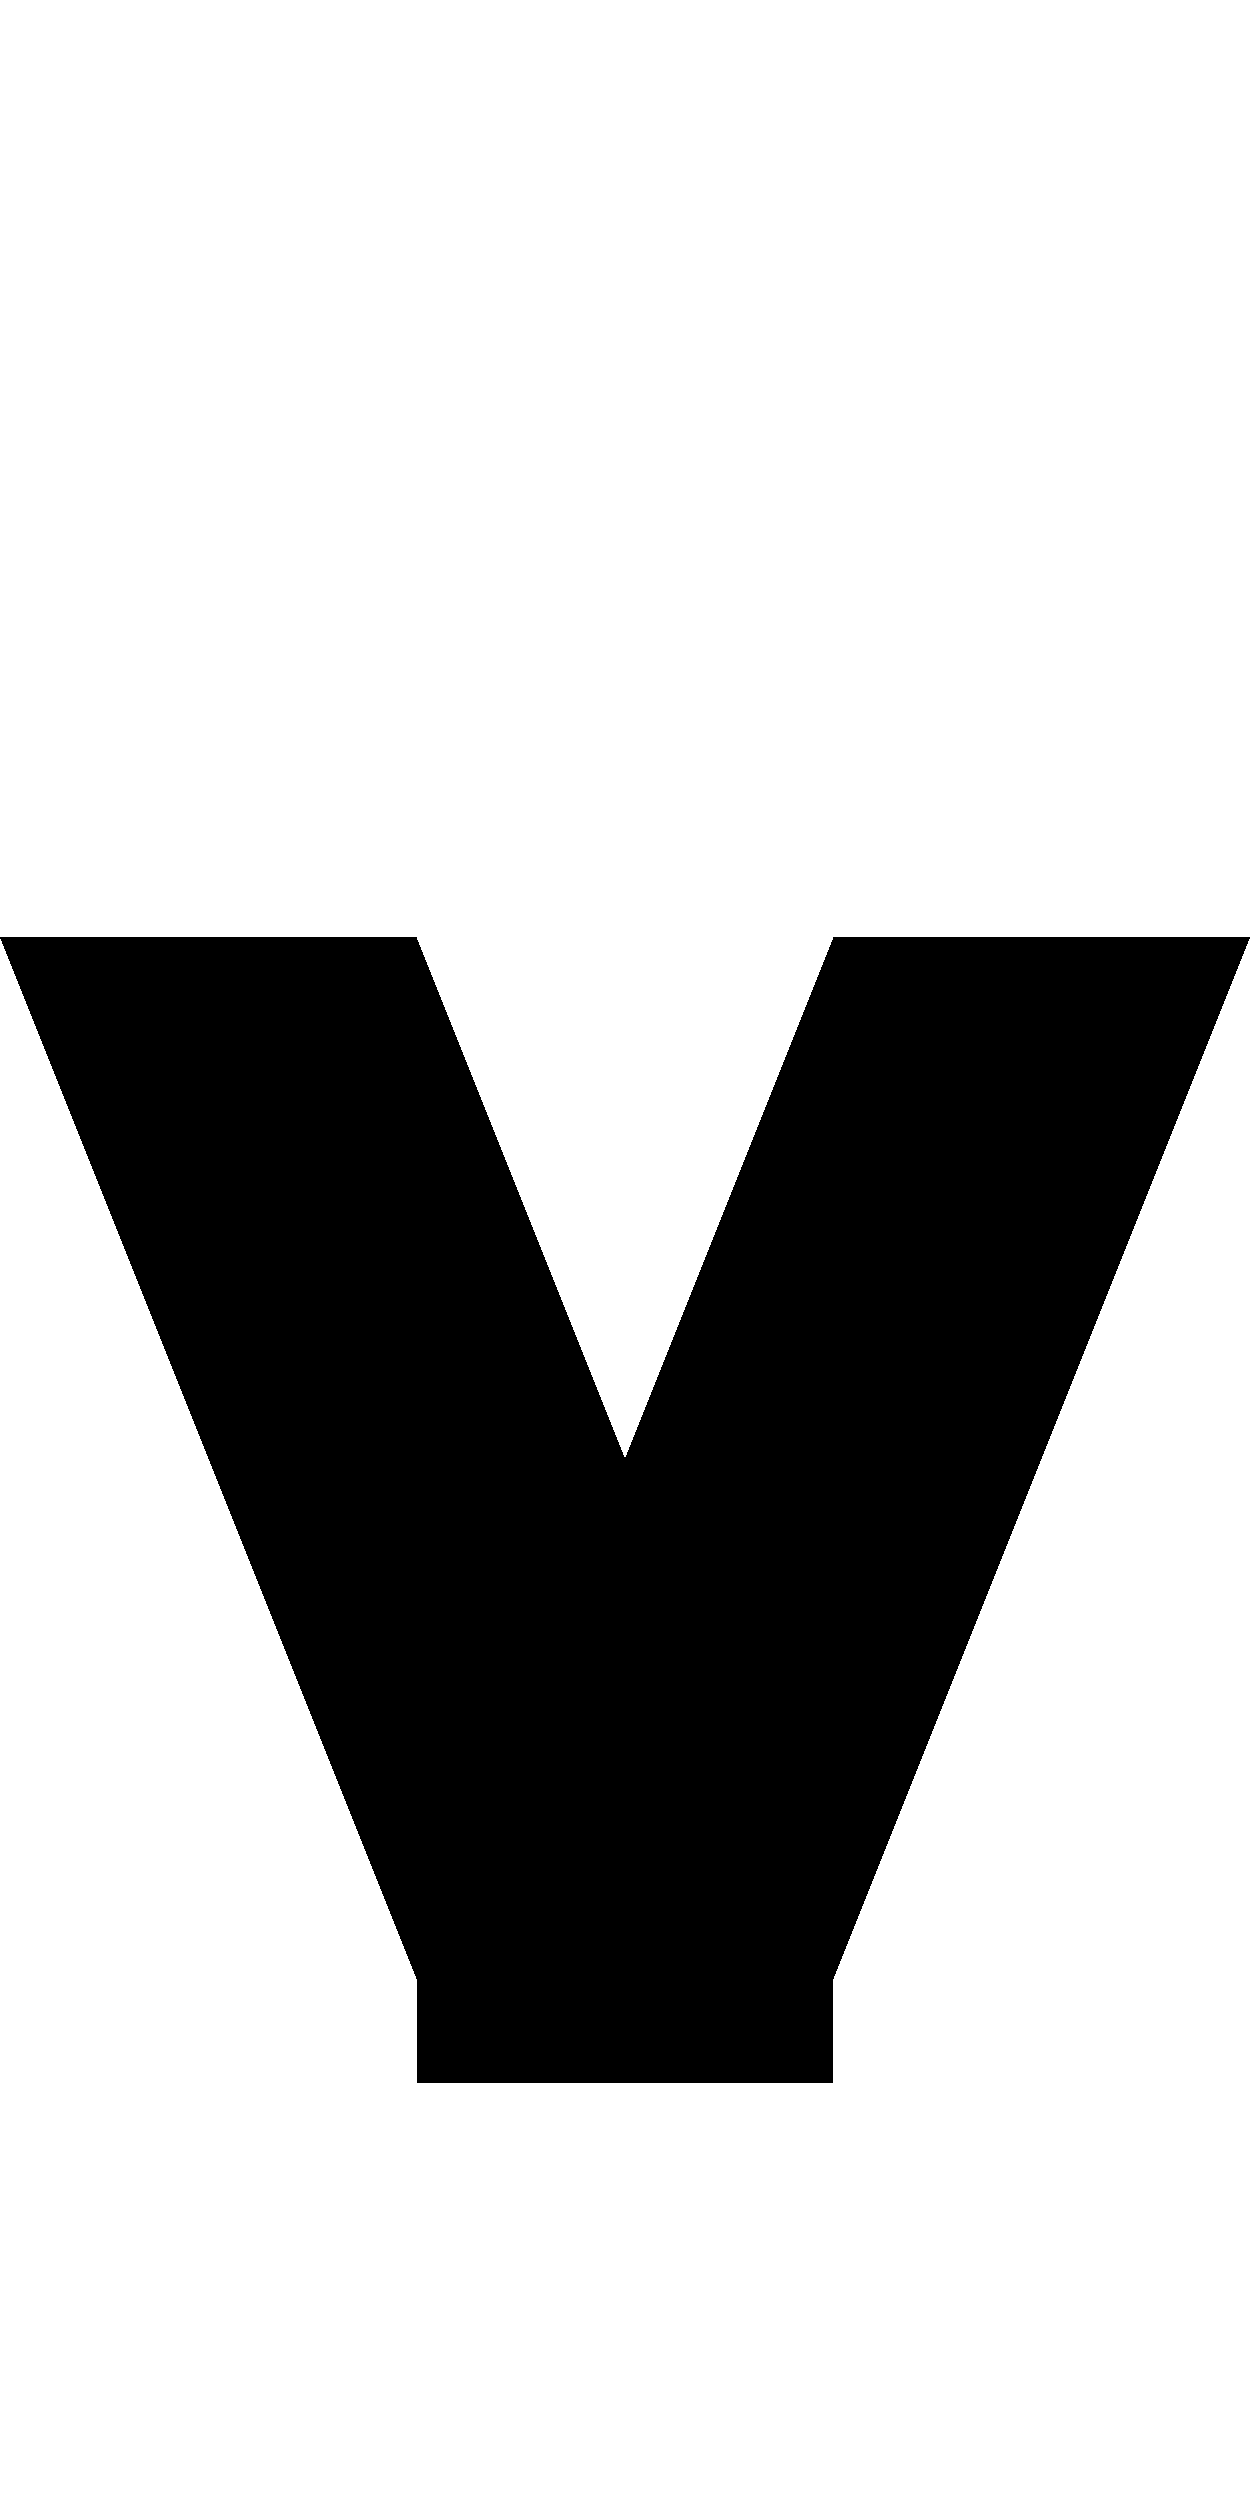
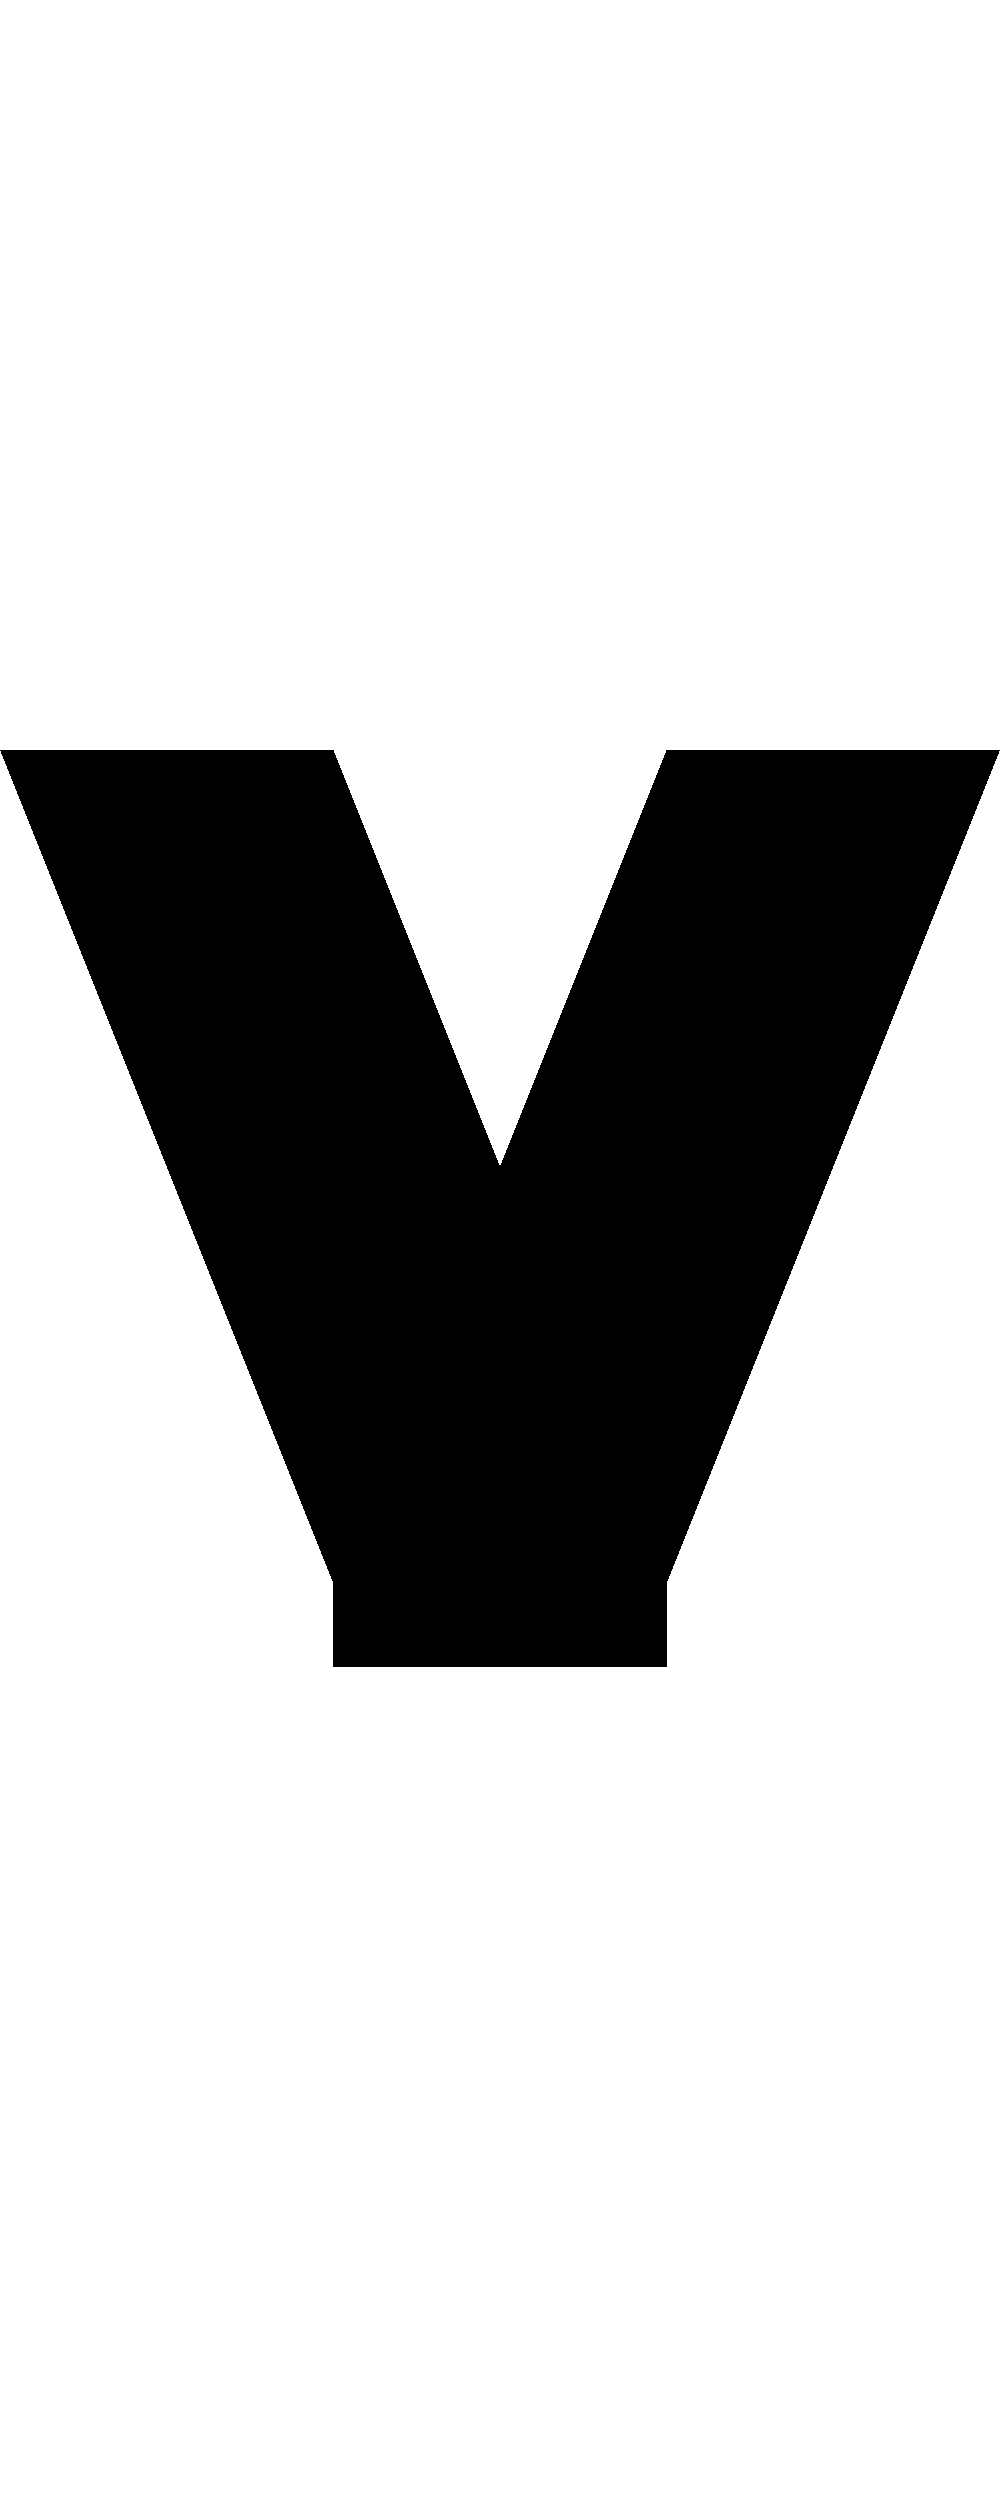
- <svg xmlns="http://www.w3.org/2000/svg" viewBox="0 0 12 24" shape-rendering="crispEdges">
+ <svg xmlns="http://www.w3.org/2000/svg" viewBox="0 0 12 30" shape-rendering="crispEdges">
  <g>
    <polygon class="v" points="0,9 4,9 8,19 4,19" />
    <polygon class="v" points="8,9 12,9 8,19 4,19" />
    <polygon class="v" points="4,19 8,19 8,20 4,20" />
  </g>
</svg>
